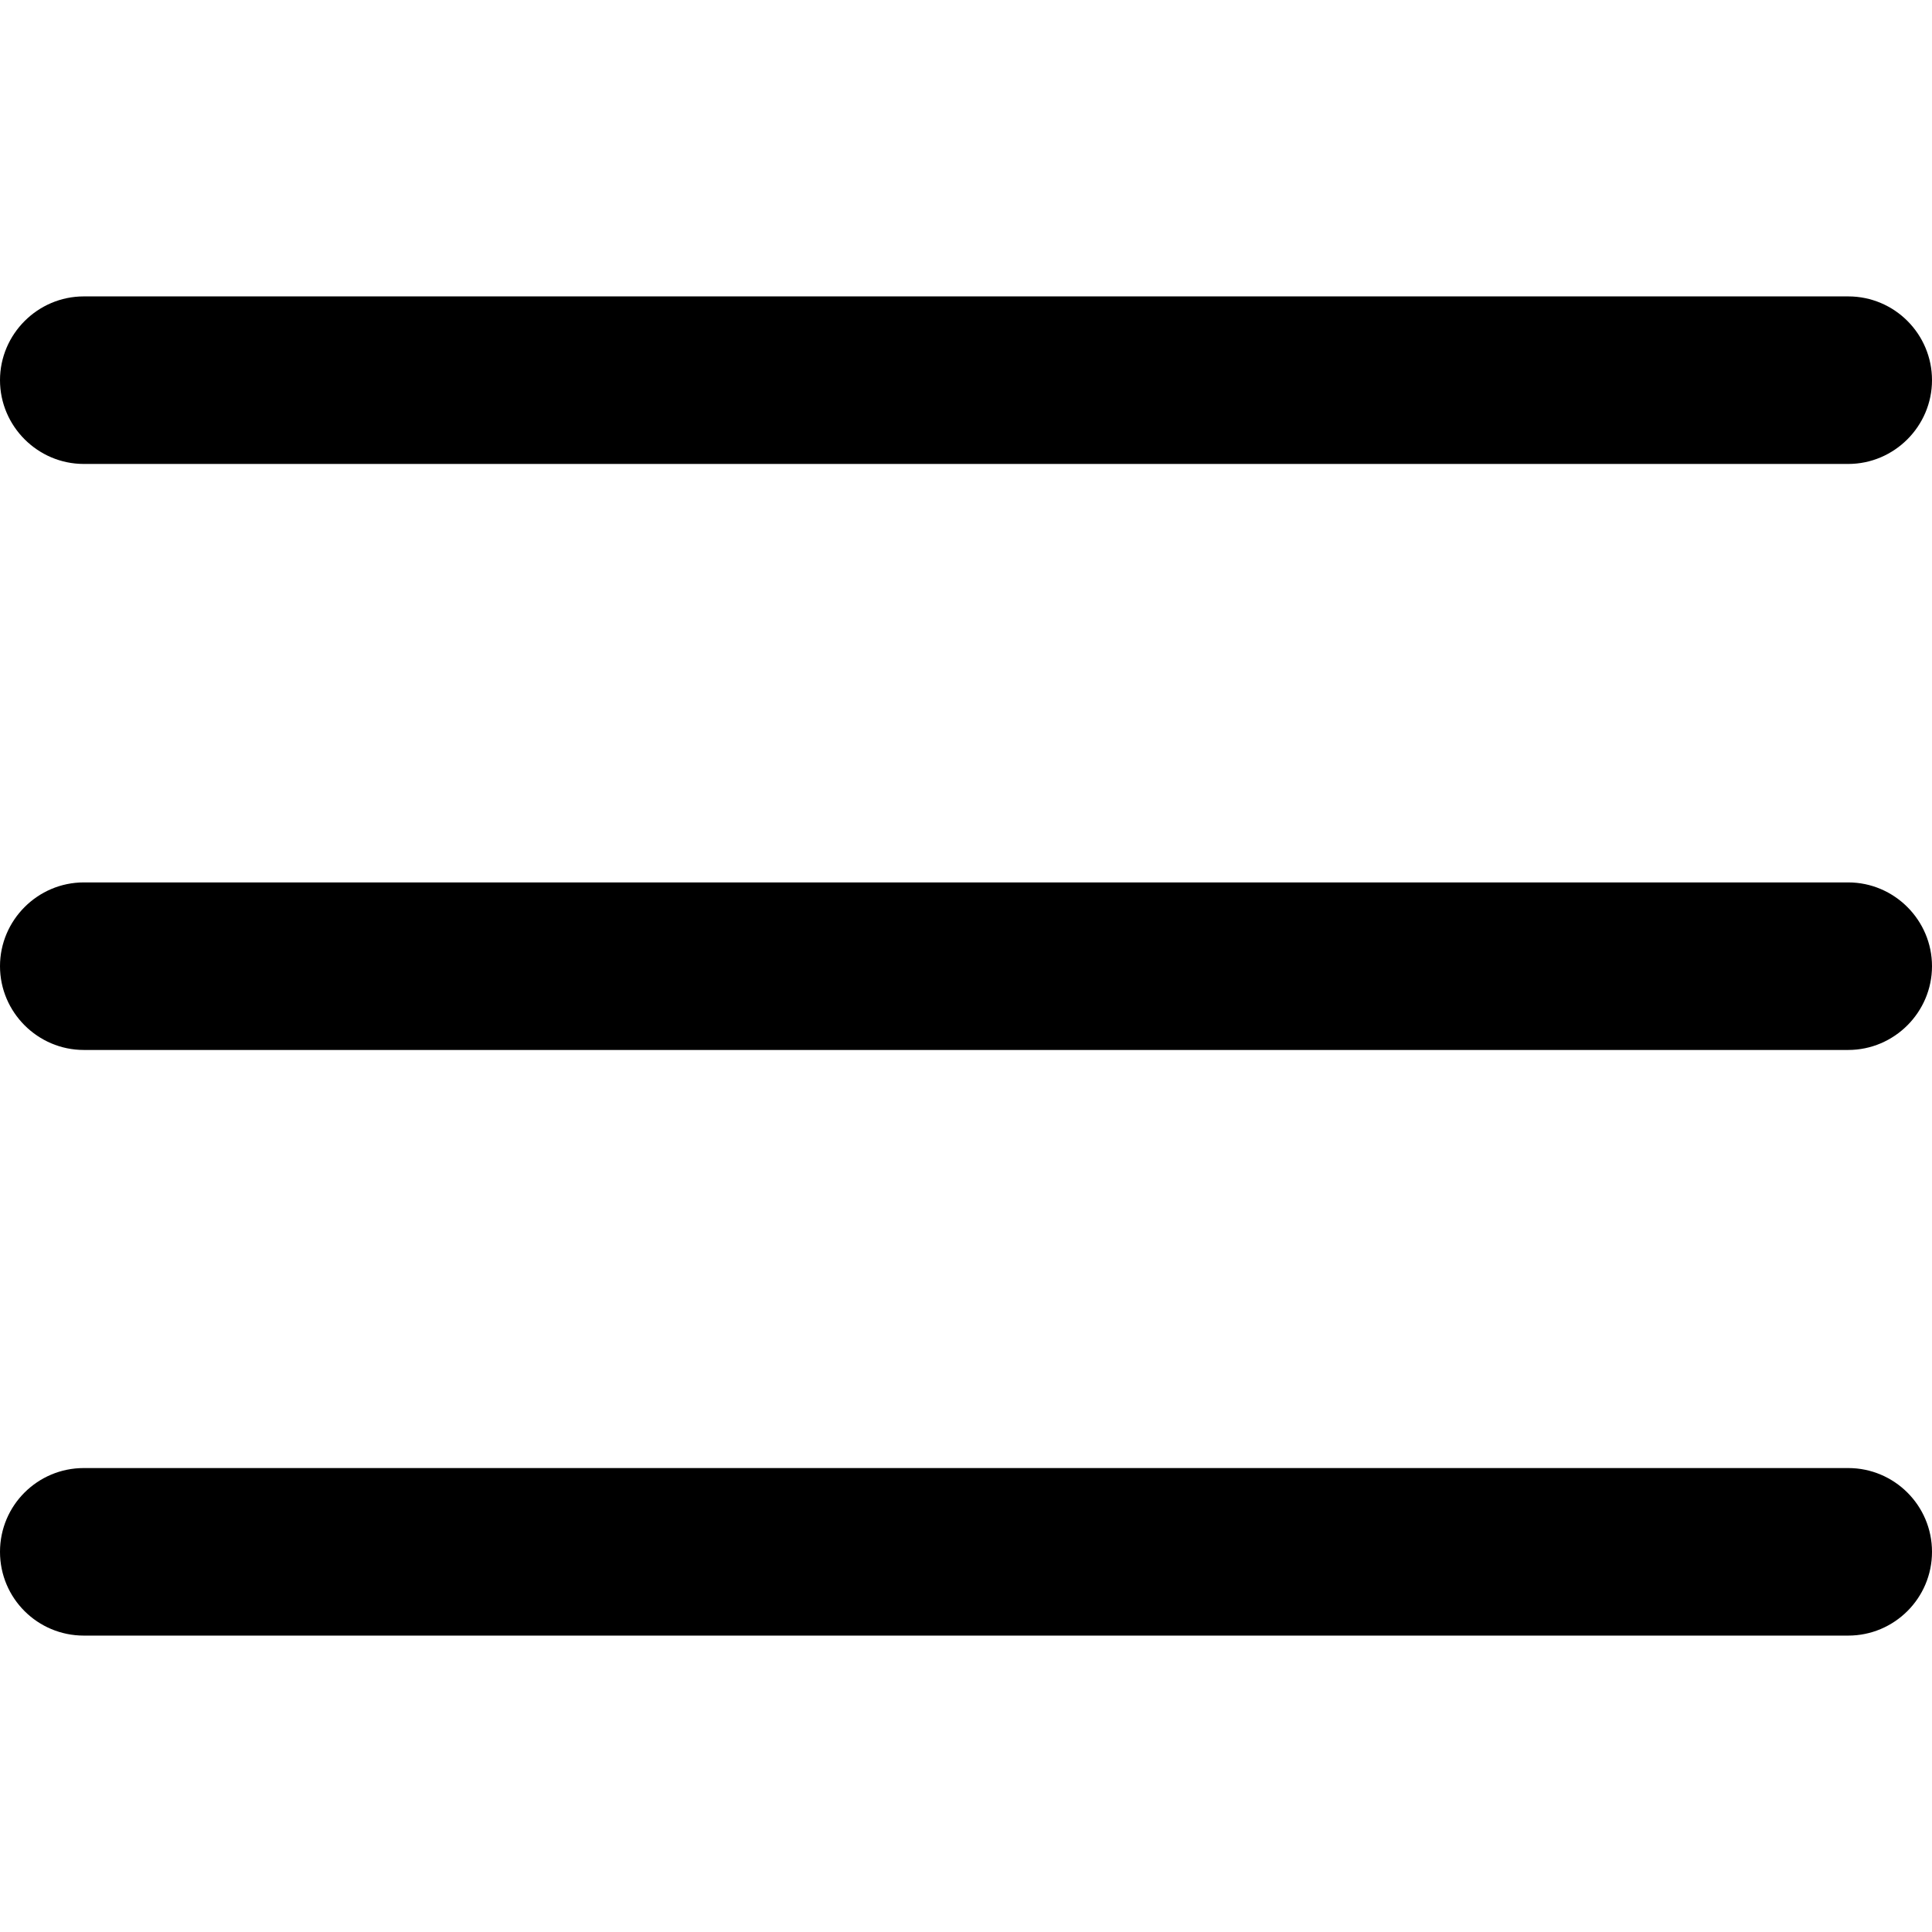
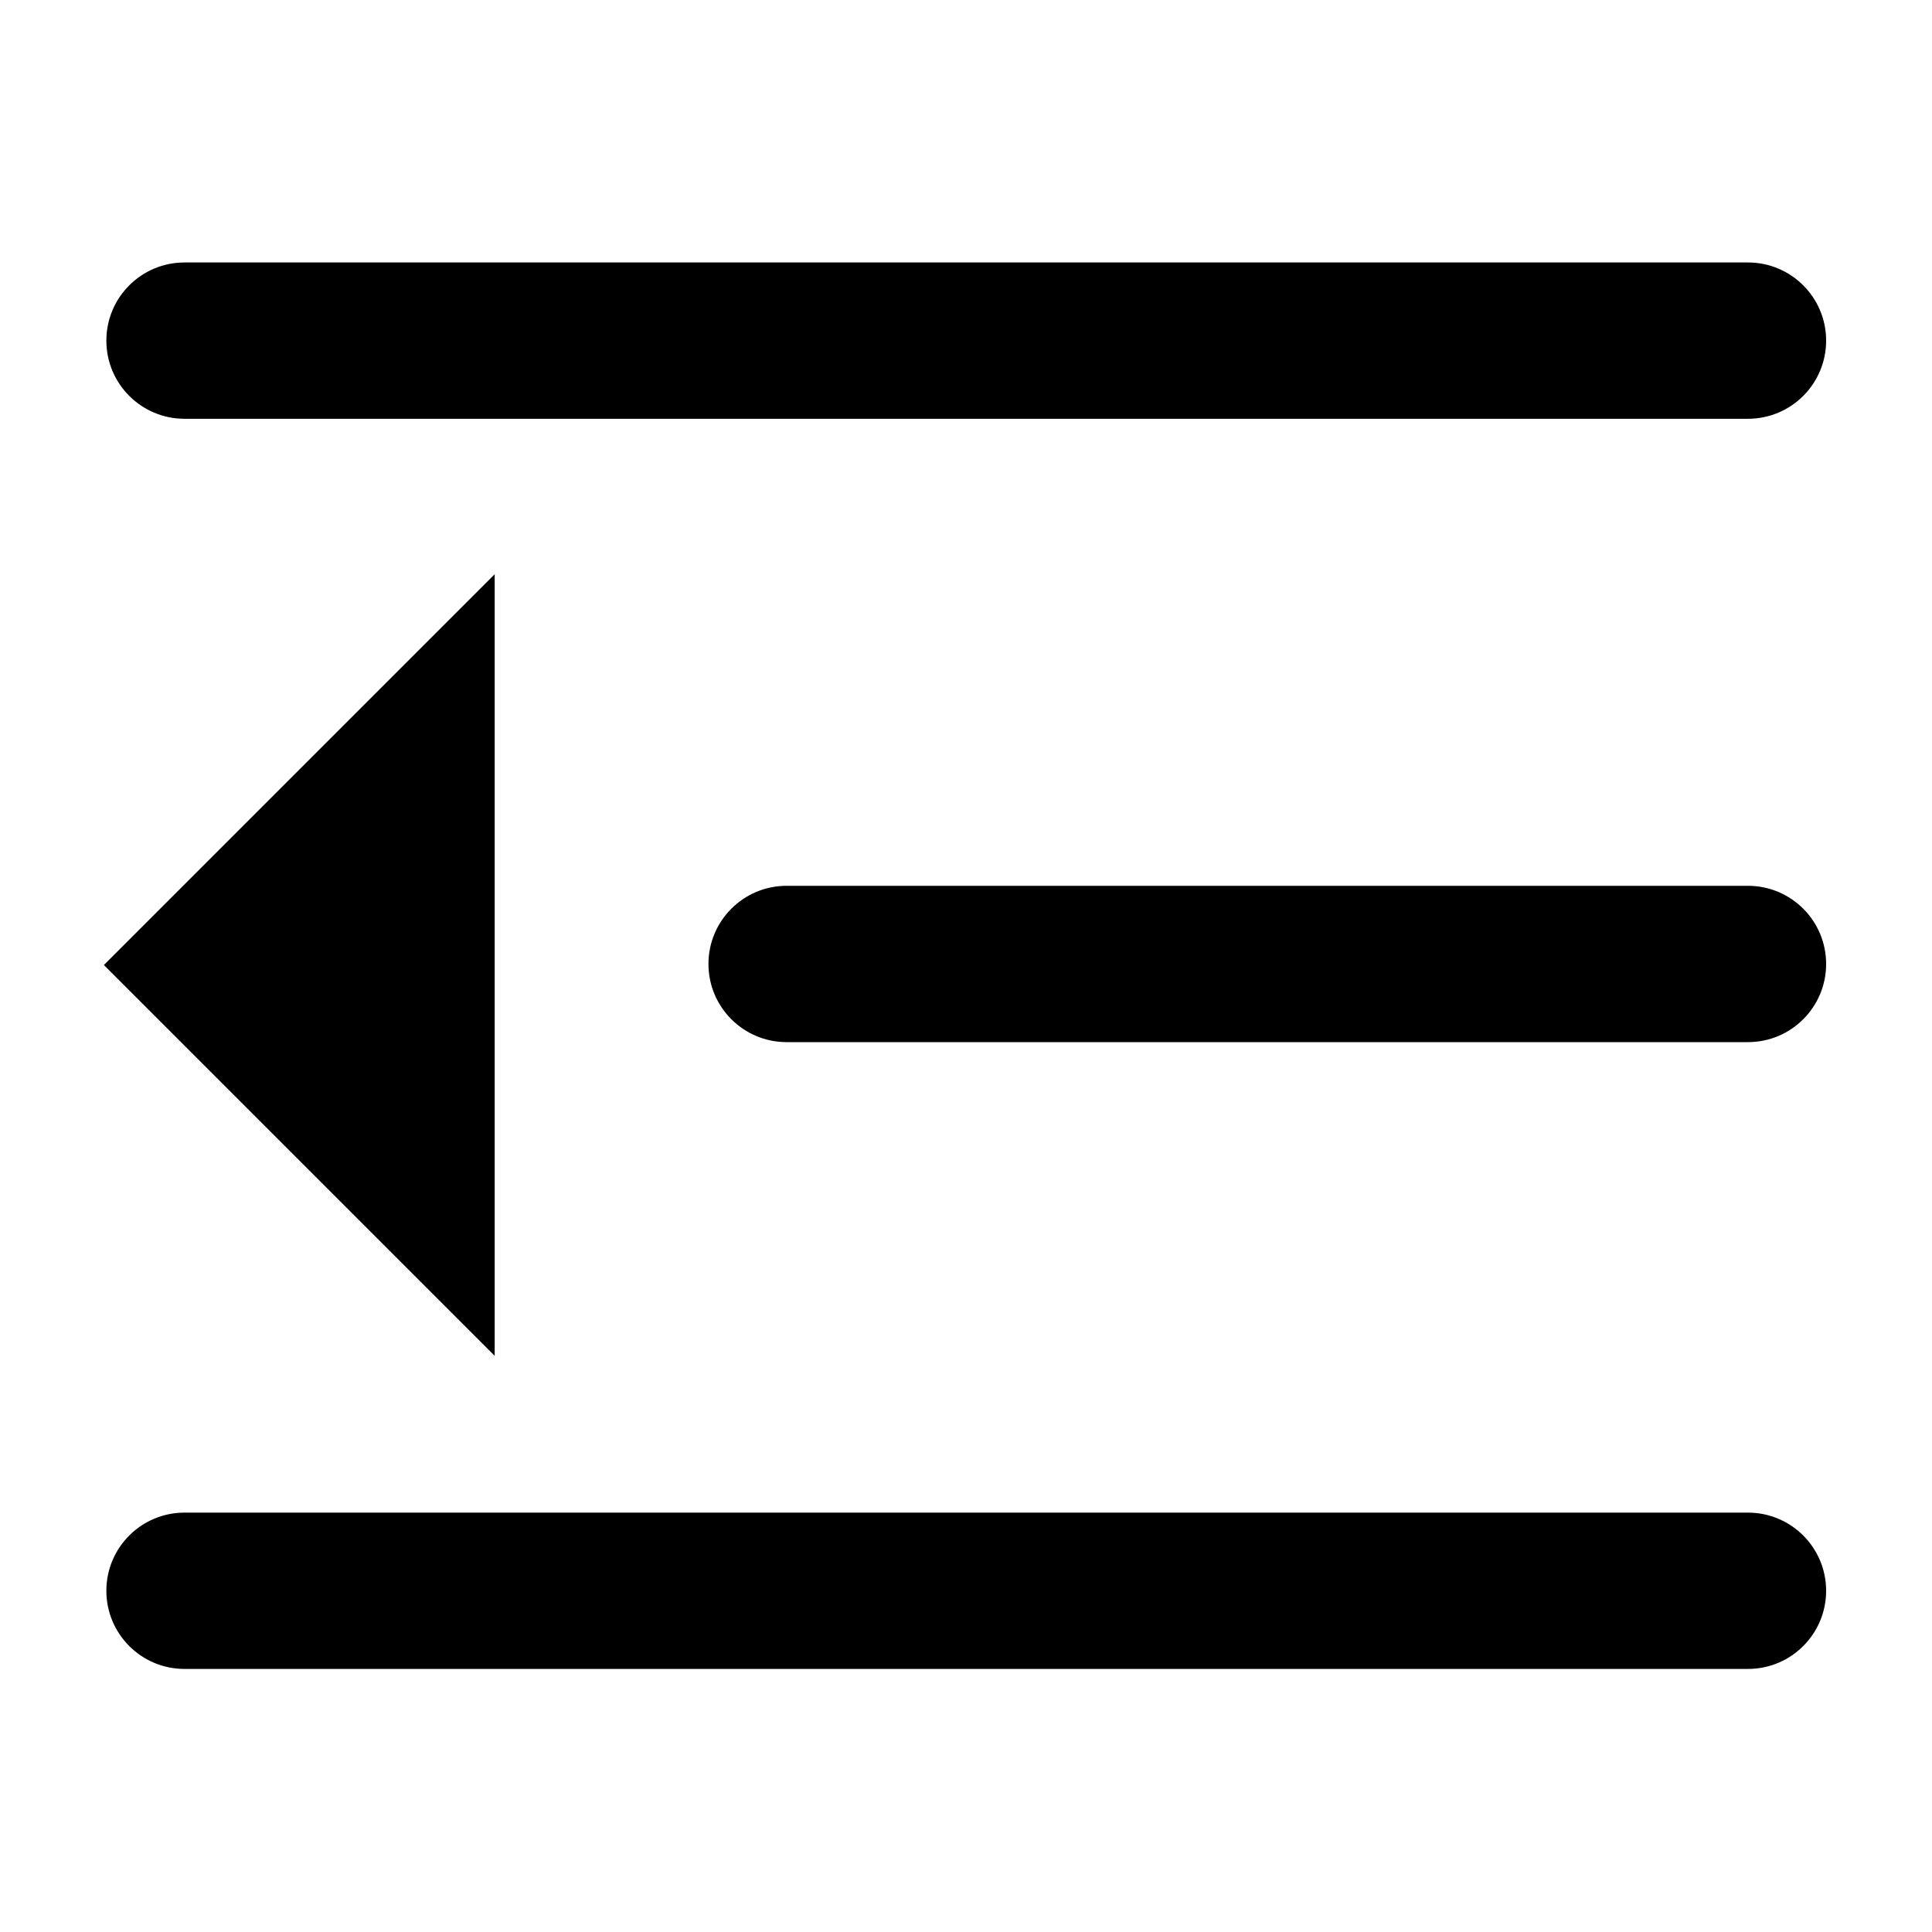
- <svg xmlns="http://www.w3.org/2000/svg" t="1608819707977" class="icon" viewBox="0 0 1024 1024" version="1.1" p-id="4701" width="200" height="200">
+ <svg xmlns="http://www.w3.org/2000/svg" t="1611294937601" class="icon" viewBox="0 0 1024 1024" version="1.1" p-id="936" width="200" height="200">
  <defs>
    <style type="text/css" />
  </defs>
-   <path d="M44.4 245.9h935.2c24.4 0 44.4-20 44.4-44.4s-19.8-44.4-44.4-44.4H44.4C20 157.1 0 177.1 0 201.5s20 44.4 44.4 44.4z m935.2 221.8H44.4C20 467.7 0 487.7 0 512.1s20 44.4 44.4 44.4h935.2c24.4 0 44.4-20 44.4-44.4s-20-44.4-44.4-44.4z m0 310.4H44.4C20 778.1 0 797.8 0 822.5s20 44.4 44.4 44.4h935.2c24.4 0 44.4-19.8 44.4-44.4s-20-44.4-44.4-44.4z" p-id="4702" />
+   <path d="M97.796 221.963h828.665c22.878 0 41.425-18.547 41.425-41.425s-18.547-41.425-41.425-41.425H97.796c-22.878 0-41.425 18.547-41.425 41.425s18.547 41.425 41.425 41.425zM926.461 469.499H416.92c-22.878 0-41.425 18.547-41.425 41.425s18.547 41.425 41.425 41.425h509.541c22.878 0 41.425-18.547 41.425-41.425s-18.547-41.425-41.425-41.425zM926.461 801.72H97.796c-22.878 0-41.425 18.547-41.425 41.425s18.547 41.425 41.425 41.425h828.665c22.878 0 41.425-18.547 41.425-41.425s-18.547-41.425-41.425-41.425zM262.19 304.348l-207.126 207.126 207.126 207.126z" fill="" p-id="937" />
</svg>
